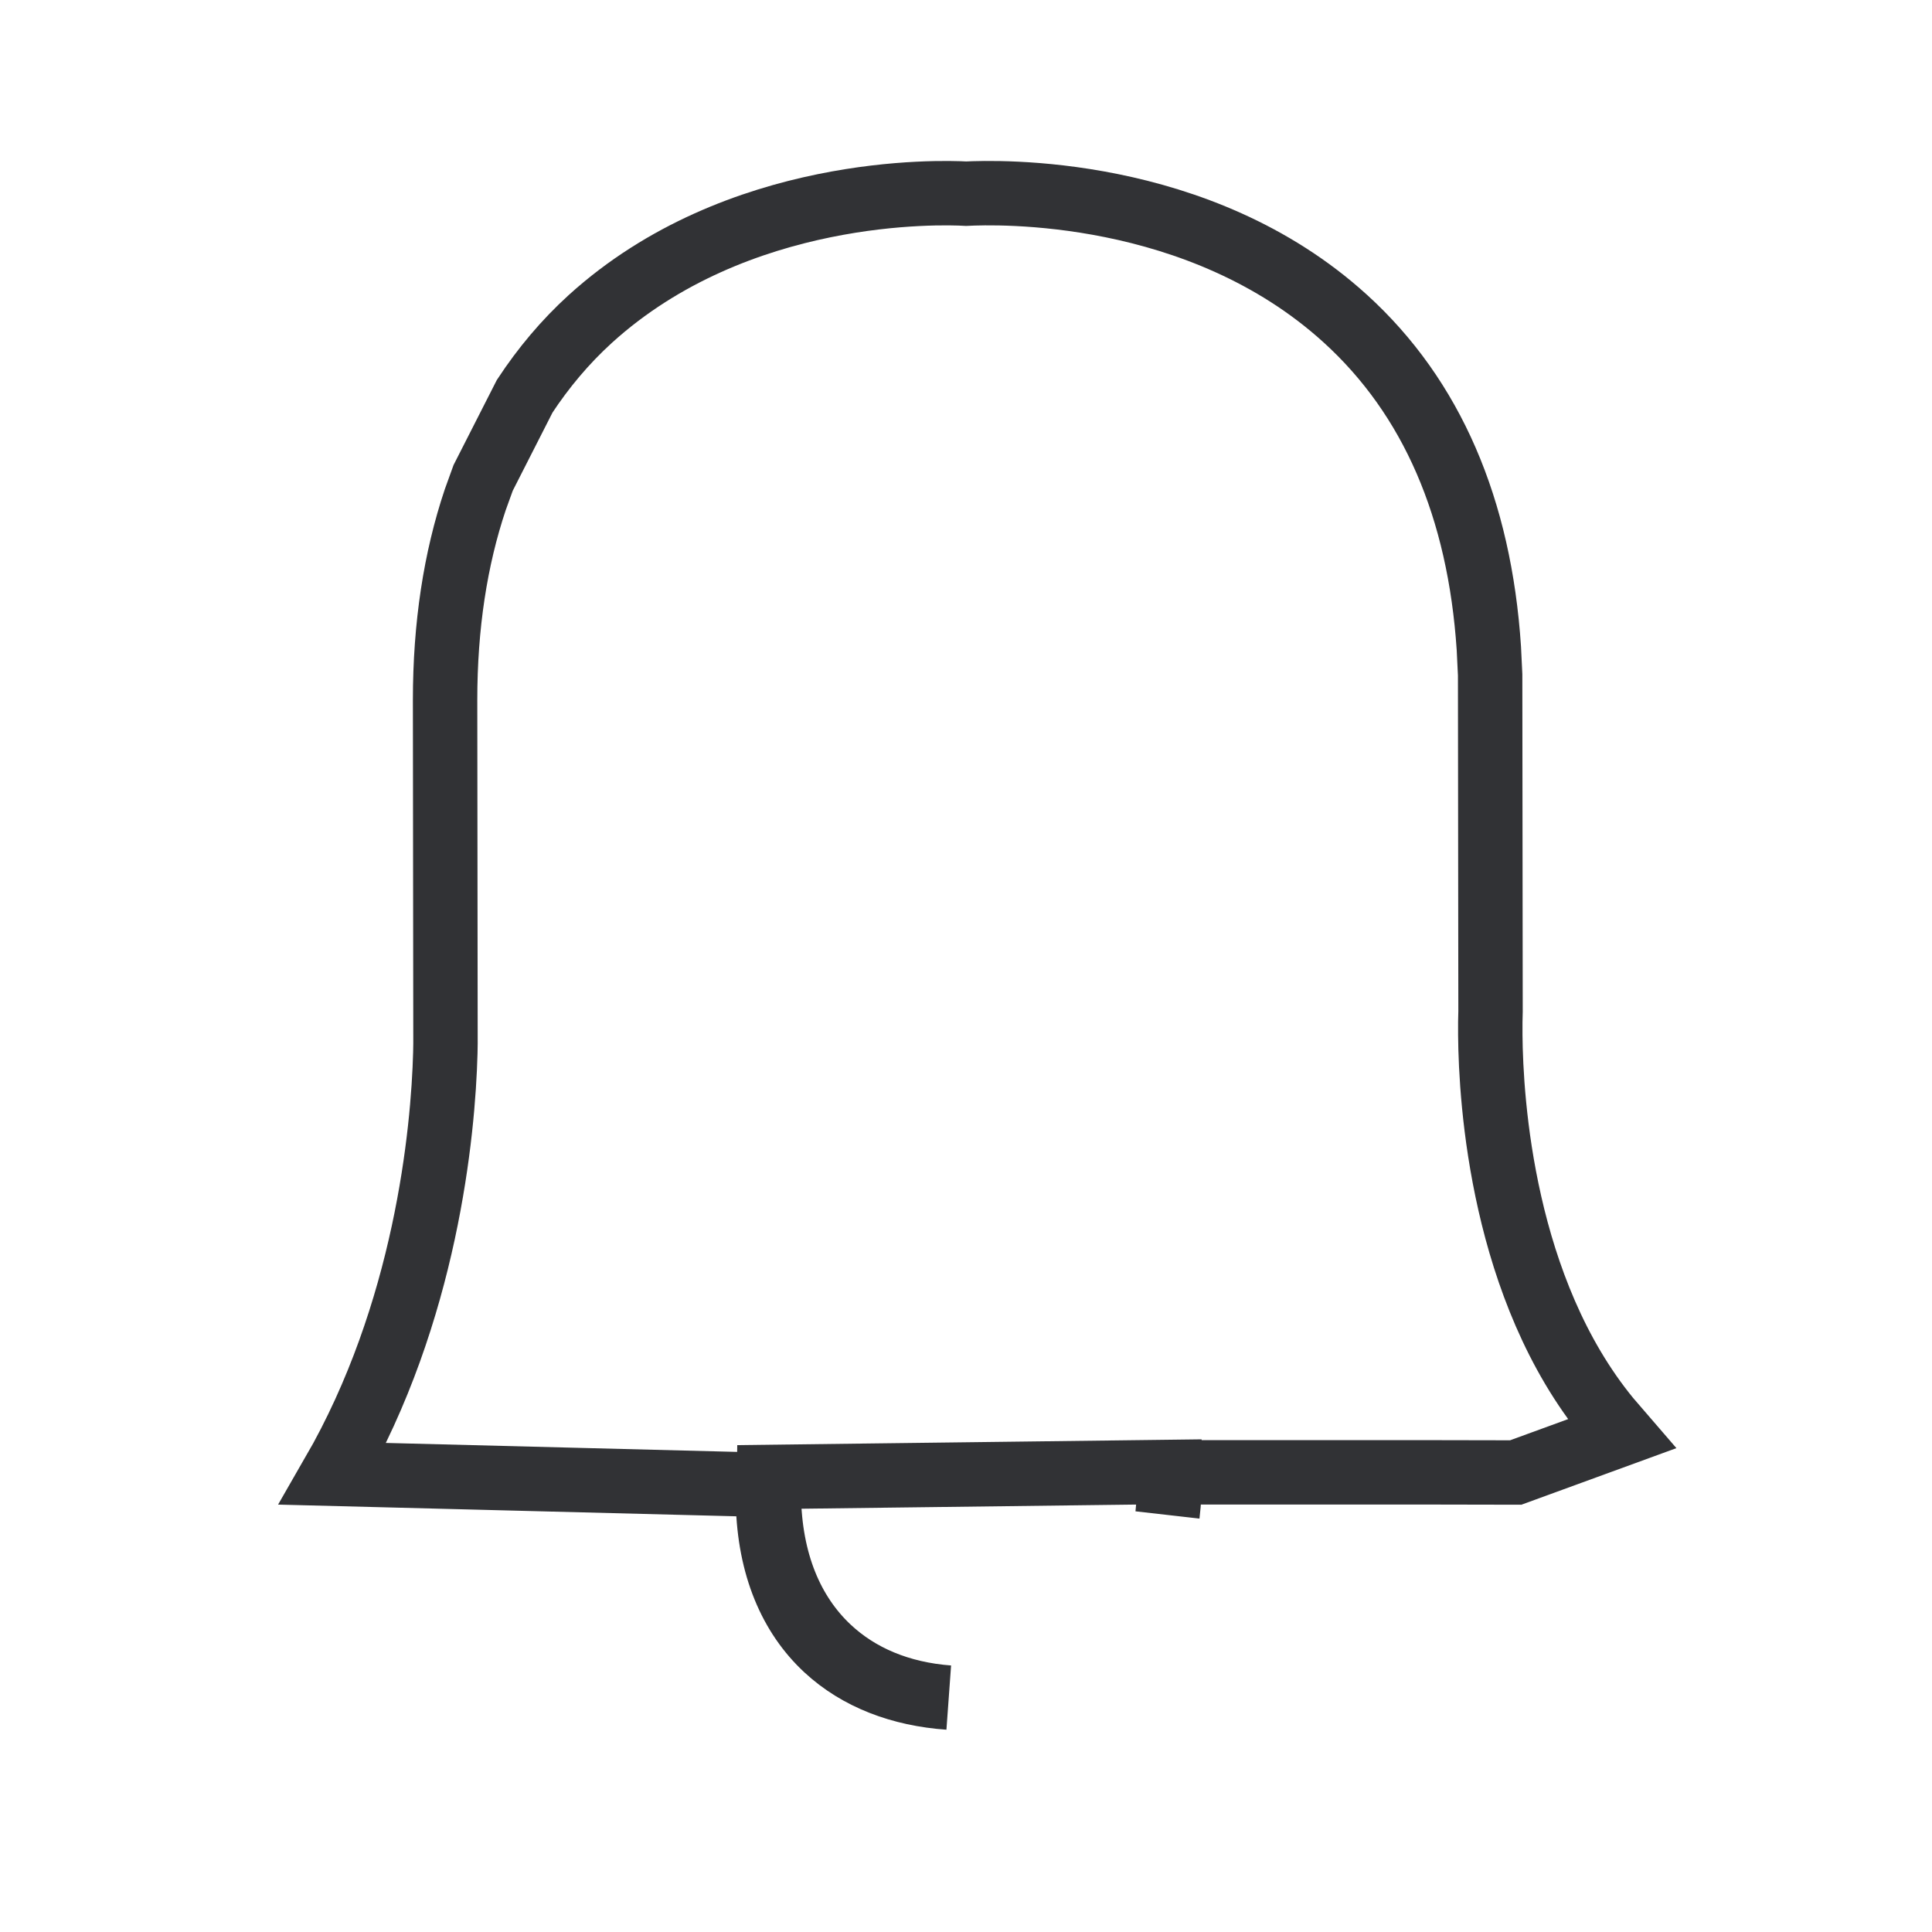
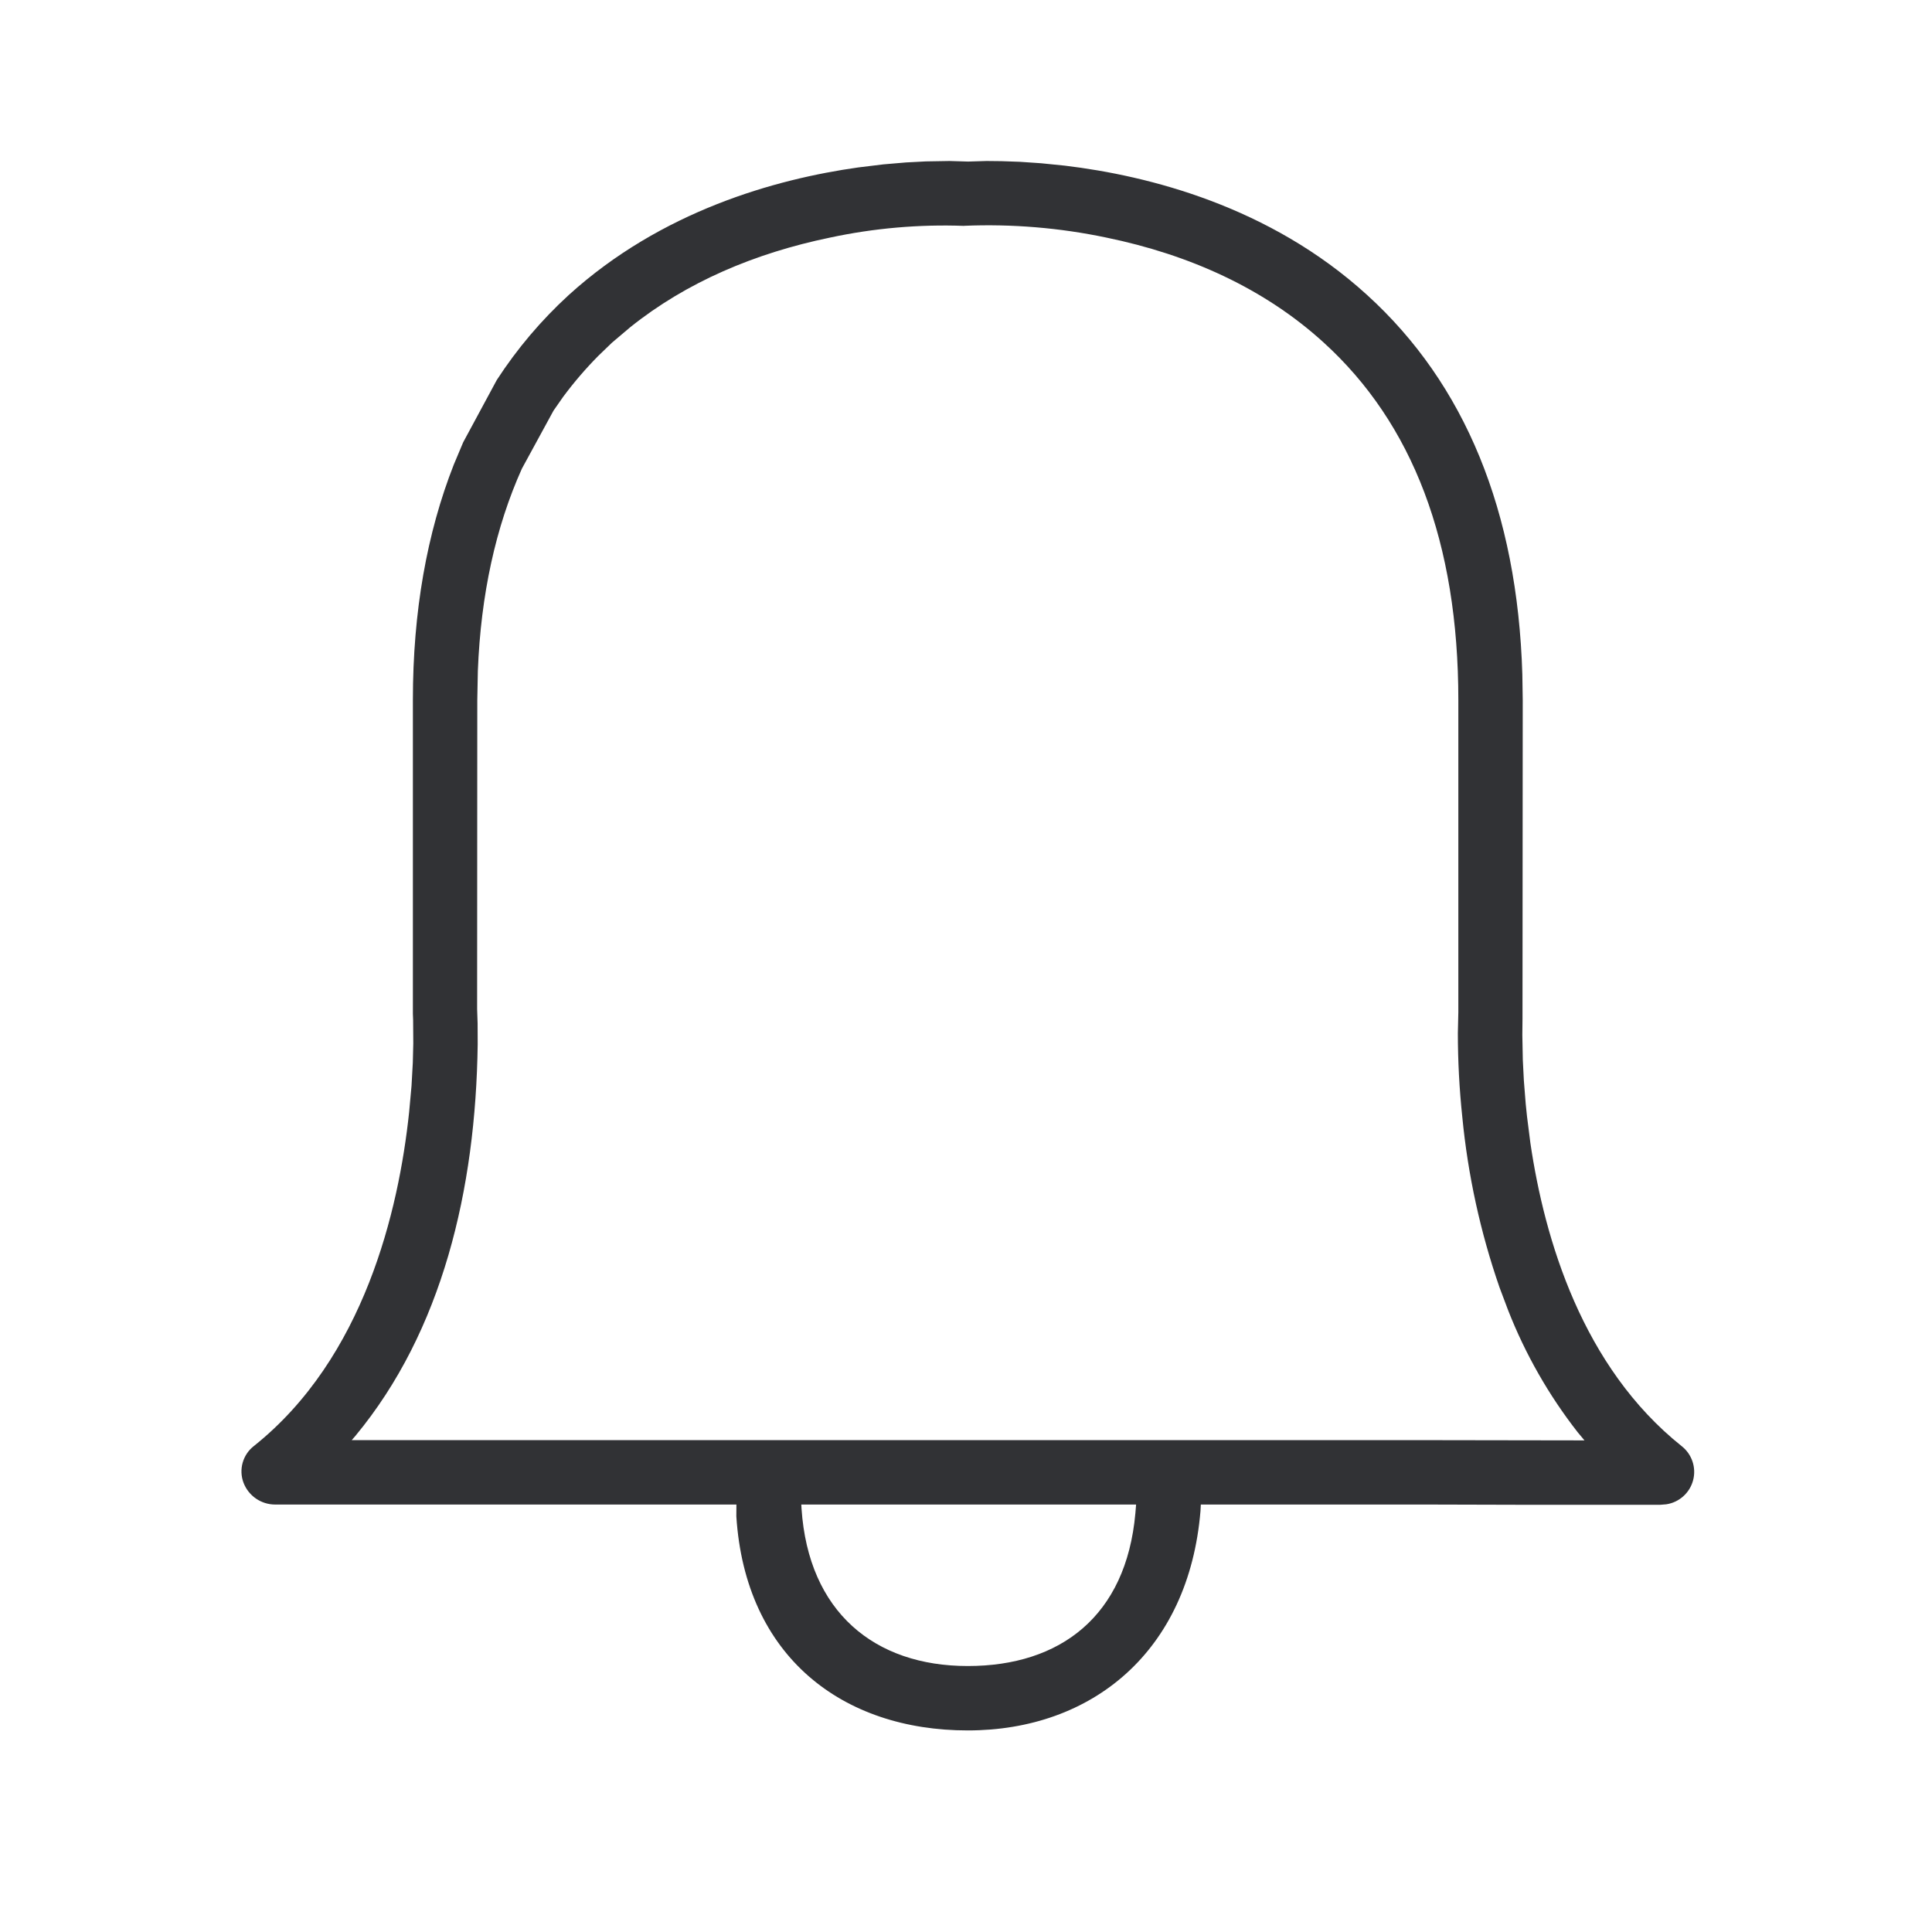
<svg xmlns="http://www.w3.org/2000/svg" width="24" height="24">
-   <path d="M12.002 2.406c.36-.018 2.89-.103 4.71 1.552 1.076.978 1.668 2.358 1.783 4.094l.016.33.005 4.182-.003.133v.16c.007.829.151 3.16 1.468 4.766l.163.189-1.315.48-1.056-.002h-3.24c0 .184-.01.36-.03.527.018-.167.027-.344.026-.532l-4.976.062-.003.217c.01.848.29 1.48.738 1.904.382.361.893.575 1.497.62-.597-.042-1.126-.241-1.52-.606-.443-.41-.706-1.023-.725-1.816l.001-.22-5.404-.138c1.155-2.002 1.369-4.243 1.395-5.23l.002-.117-.005-4.265c0-.923.128-1.753.375-2.489l.098-.271.516-1.014c.233-.354.502-.675.815-.96 1.825-1.656 4.356-1.574 4.669-1.556z" fill-rule="nonzero" stroke="#313235" stroke-width=".8" fill="none" />
+   <path d="M12.022 21.496c-1.558 0-2.764-.918-2.875-2.66l.001-.146H3.42a.421.421 0 0 1-.395-.271.4.4 0 0 1 .13-.457c1.37-1.093 1.798-2.928 1.927-4.143l.03-.329.016-.288.006-.24-.002-.29-.003-.077v-3.9c0-1.1.175-2.075.508-2.923l.117-.278.417-.773a5.46 5.46 0 0 1 .894-1.056c1.15-1.044 2.566-1.44 3.596-1.585l.312-.038.281-.024.247-.013.295-.005.23.007.229-.007.186.002.228.008.264.018.297.03c1.04.125 2.543.505 3.75 1.604 1.22 1.107 1.87 2.692 1.931 4.714l.005.323-.003 3.955-.002.204.006.31.013.255.023.29.016.155.042.331c.176 1.198.646 2.782 1.88 3.766a.407.407 0 0 1-.192.722l-.074.006h-1.726l-1.126-.003h-2.856l-.004.079c-.145 1.746-1.346 2.727-2.891 2.727zm0-.8c1.147 0 1.967-.617 2.082-1.897l.009-.109H9.954l.003.052c.086 1.281.905 1.954 2.065 1.954zm-.044-17.89a6.771 6.771 0 0 0-1.67.146c-.932.193-1.78.553-2.478 1.112l-.228.193-.166.16a4.746 4.746 0 0 0-.44.512l-.12.172-.393.721c-.325.723-.51 1.562-.547 2.512l-.007.362-.002 3.838.006.18.001.258c-.024 1.807-.441 3.564-1.519 4.865l-.046.053h13.406l1.908.003-.086-.103a6.045 6.045 0 0 1-.862-1.512l-.107-.284a9.145 9.145 0 0 1-.463-2.12 9.97 9.97 0 0 1-.055-1.04l.006-.261V8.699c0-1.963-.568-3.44-1.674-4.445-.736-.67-1.665-1.09-2.7-1.303a7.142 7.142 0 0 0-1.764-.146z" fill="#313235" fill-rule="nonzero" />
</svg>
